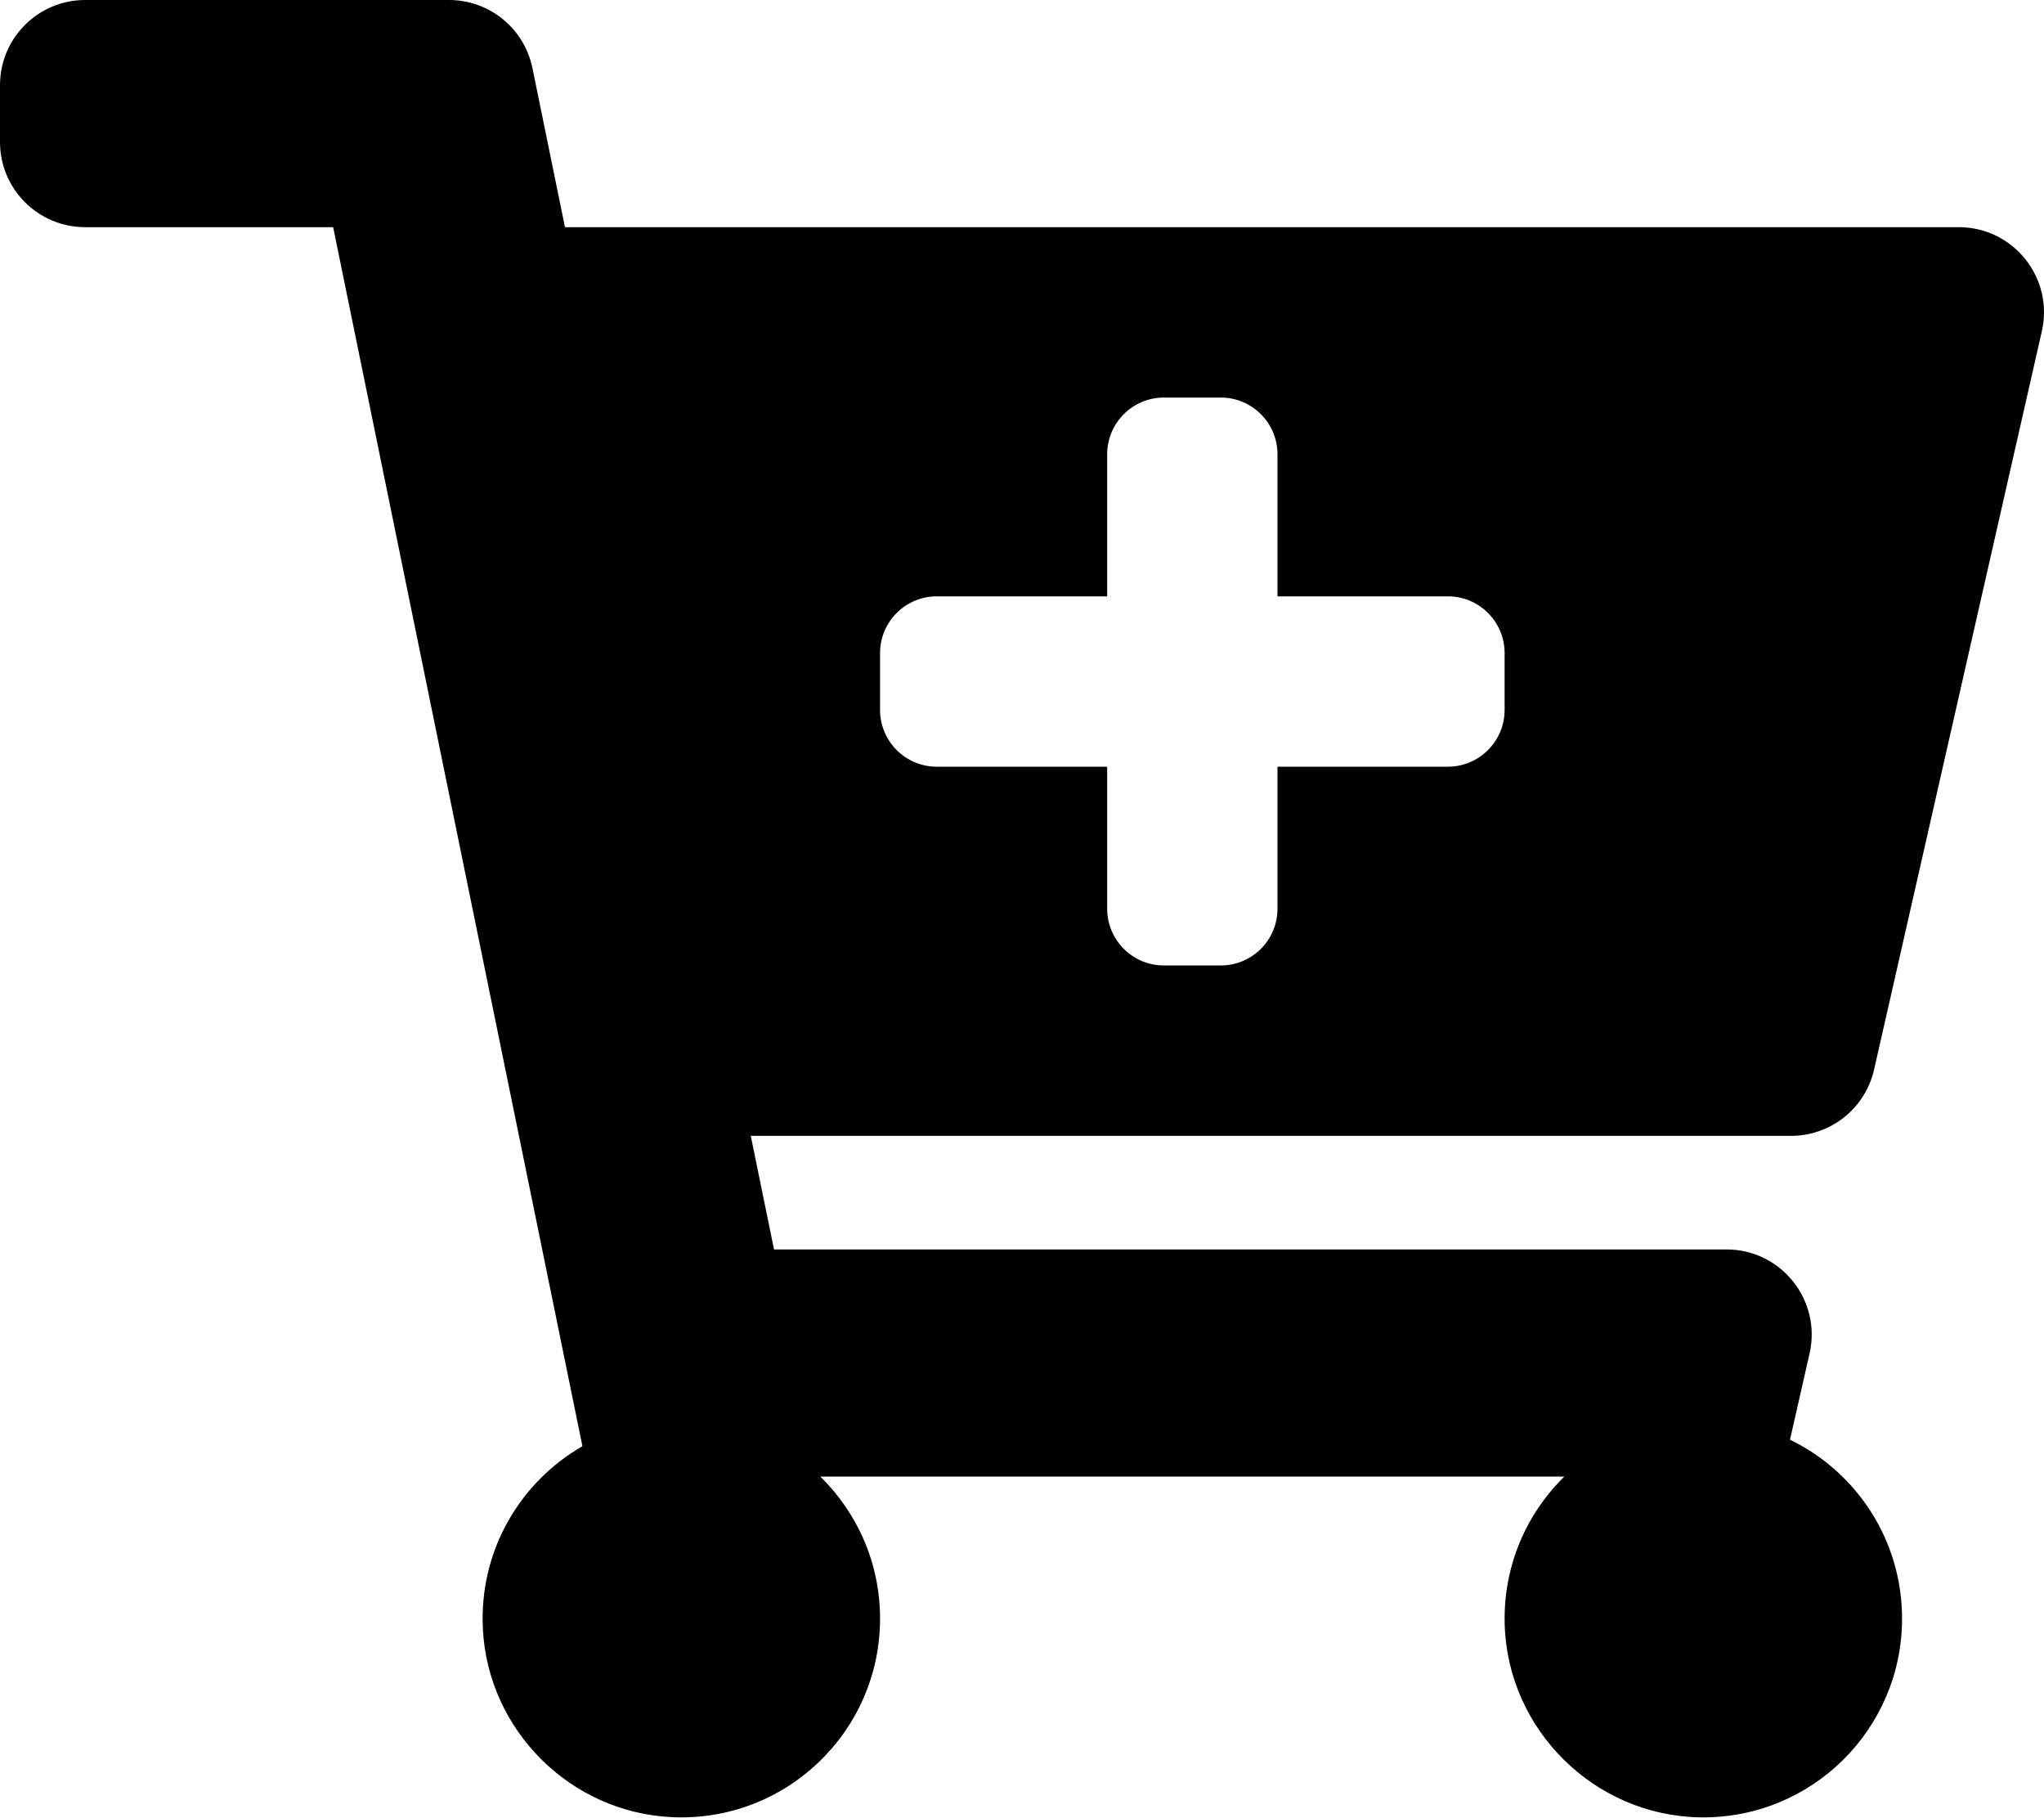
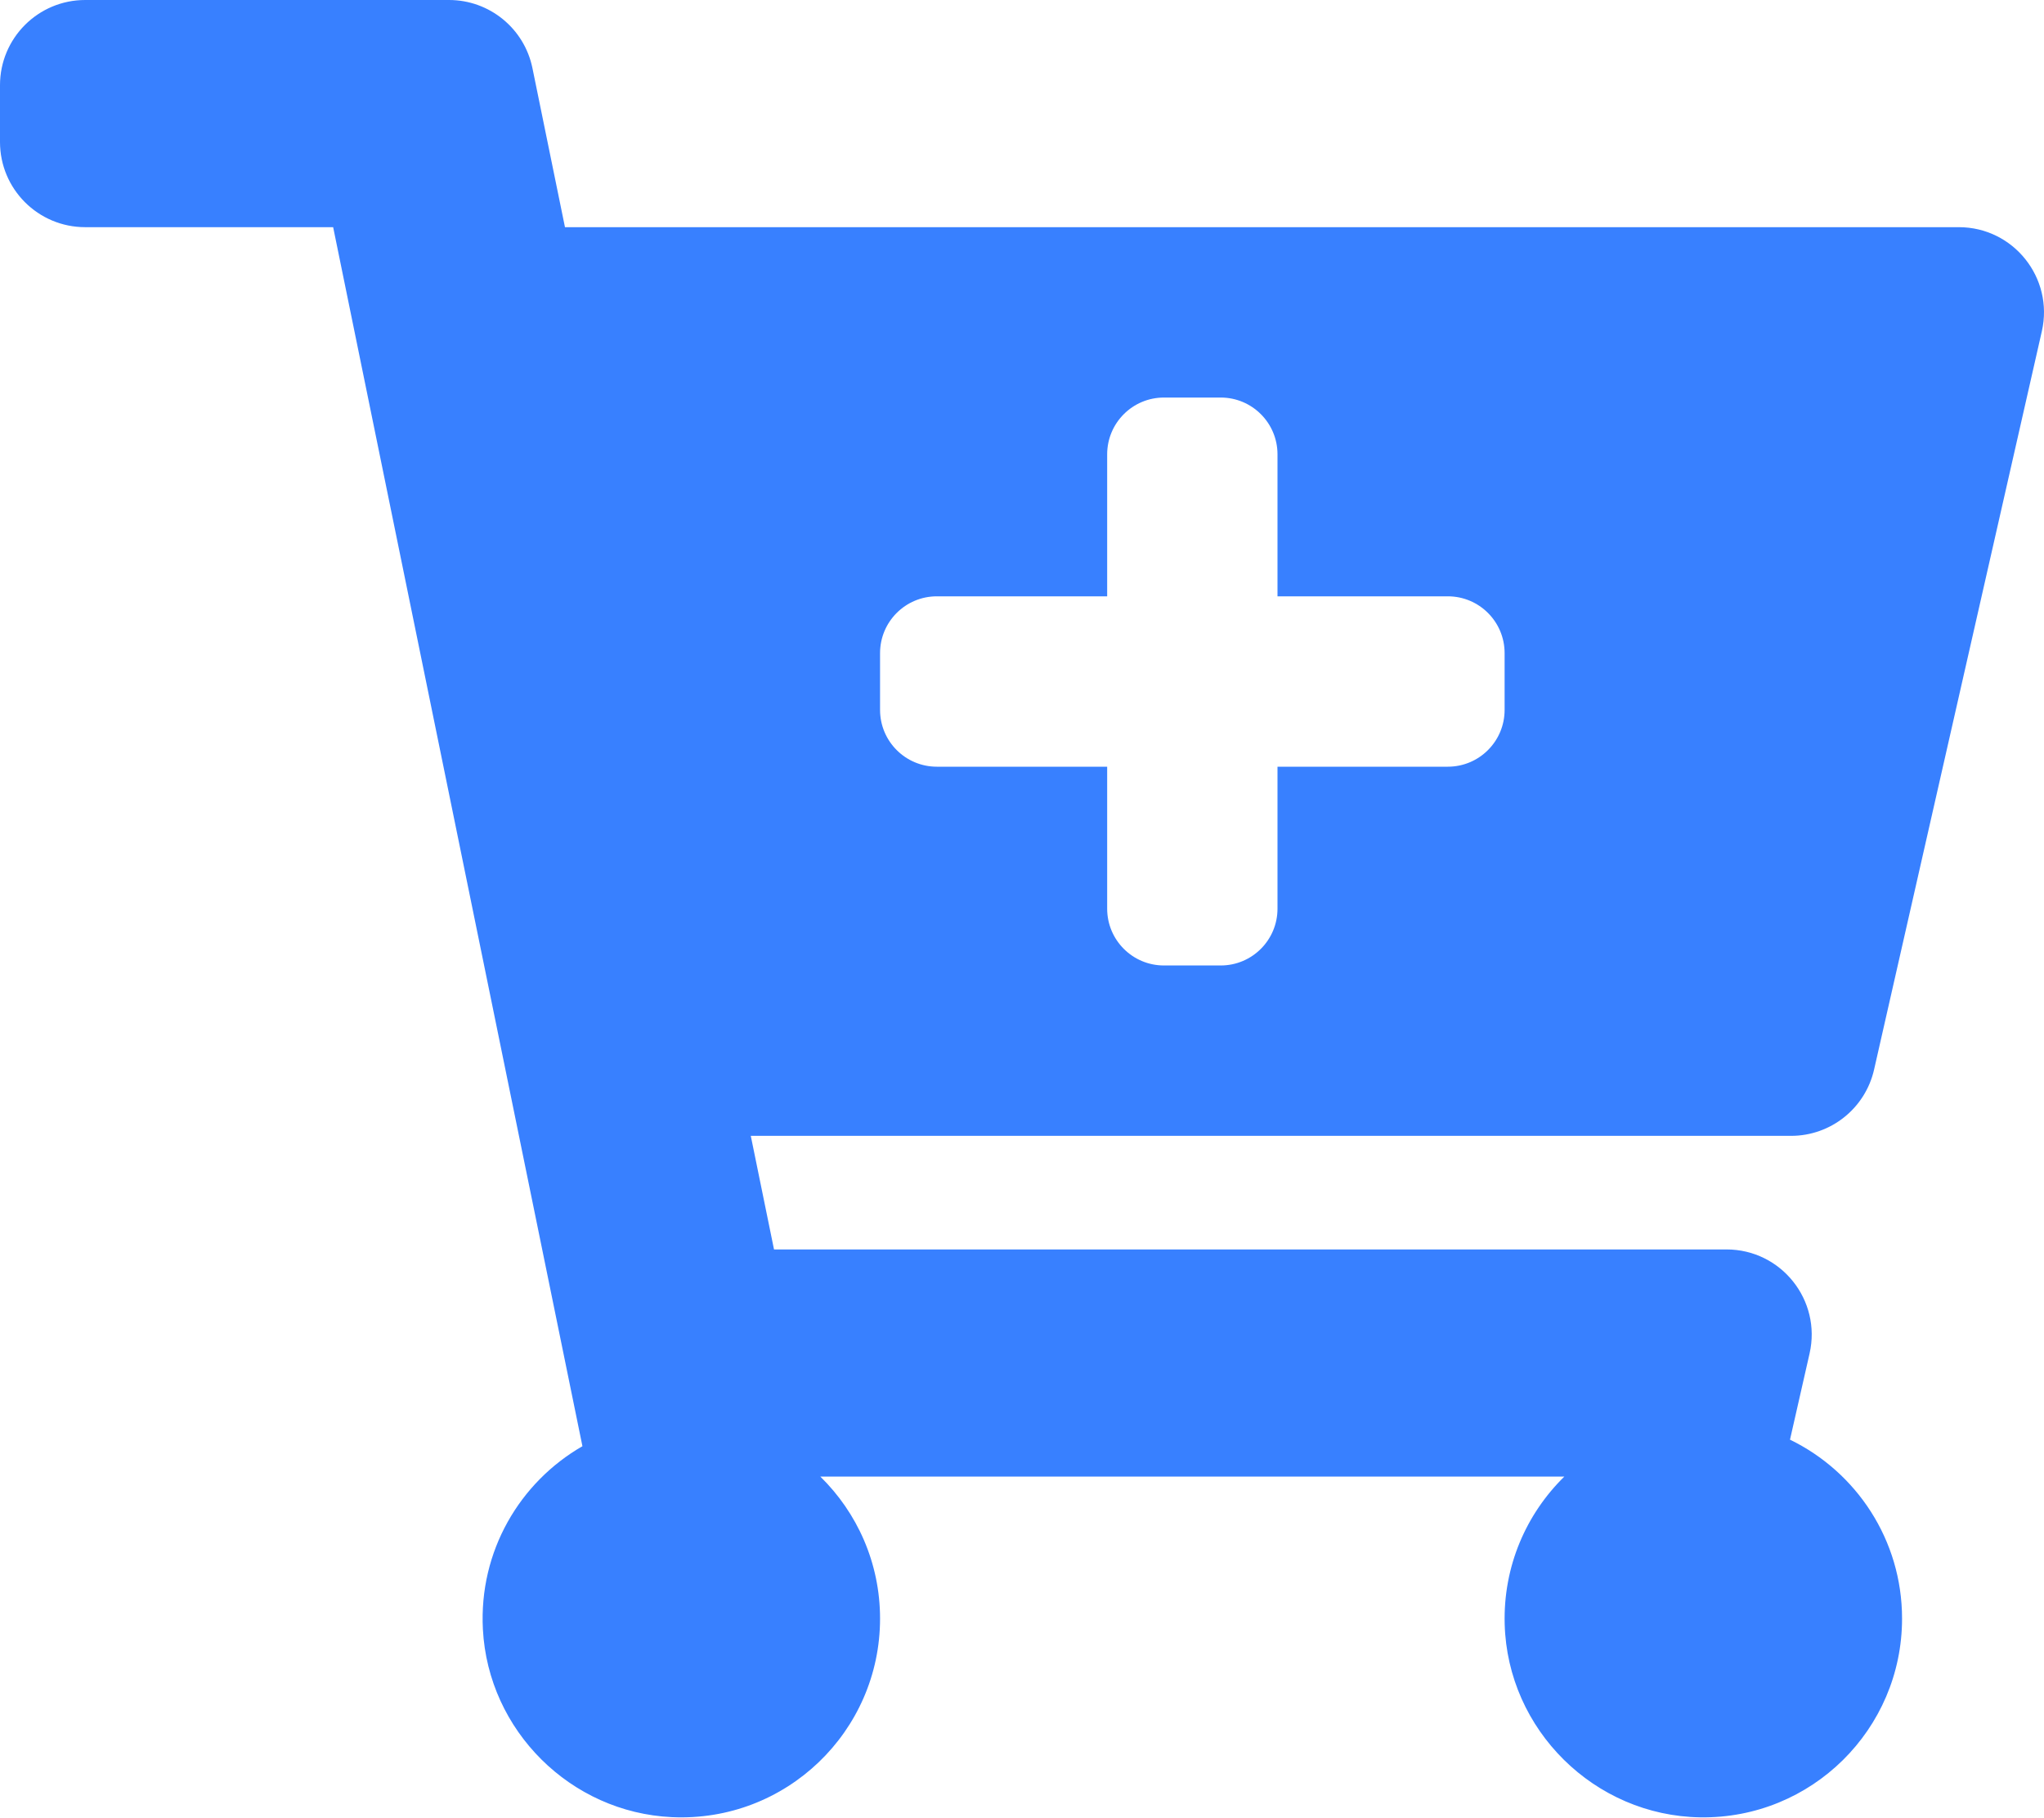
- <svg xmlns="http://www.w3.org/2000/svg" aria-hidden="true" focusable="false" data-prefix="fas" data-icon="cart-plus" class="svg-inline--fa fa-cart-plus fa-w-18" role="img" viewBox="0 0 576 512">
-   <path fill="currentColor" d="M504.717 320H211.572l6.545 32h268.418c15.401 0 26.816 14.301 23.403 29.319l-5.517 24.276C523.112 414.668 536 433.828 536 456c0 31.202-25.519 56.444-56.824 55.994-29.823-.429-54.35-24.631-55.155-54.447-.44-16.287 6.085-31.049 16.803-41.548H231.176C241.553 426.165 248 440.326 248 456c0 31.813-26.528 57.431-58.67 55.938-28.54-1.325-51.751-24.385-53.251-52.917-1.158-22.034 10.436-41.455 28.051-51.586L93.883 64H24C10.745 64 0 53.255 0 40V24C0 10.745 10.745 0 24 0h102.529c11.401 0 21.228 8.021 23.513 19.19L159.208 64H551.99c15.401 0 26.816 14.301 23.403 29.319l-47.273 208C525.637 312.246 515.923 320 504.717 320zM408 168h-48v-40c0-8.837-7.163-16-16-16h-16c-8.837 0-16 7.163-16 16v40h-48c-8.837 0-16 7.163-16 16v16c0 8.837 7.163 16 16 16h48v40c0 8.837 7.163 16 16 16h16c8.837 0 16-7.163 16-16v-40h48c8.837 0 16-7.163 16-16v-16c0-8.837-7.163-16-16-16z" />
+ <svg xmlns="http://www.w3.org/2000/svg" style="background-color:#FFFFFF" aria-hidden="true" focusable="false" data-prefix="fas" data-icon="cart-plus" class="svg-inline--fa fa-cart-plus fa-w-18" role="img" viewBox="0 0 576 512">
+   <path fill="#3880ff" d="M504.717 320H211.572l6.545 32h268.418c15.401 0 26.816 14.301 23.403 29.319l-5.517 24.276C523.112 414.668 536 433.828 536 456c0 31.202-25.519 56.444-56.824 55.994-29.823-.429-54.35-24.631-55.155-54.447-.44-16.287 6.085-31.049 16.803-41.548H231.176C241.553 426.165 248 440.326 248 456c0 31.813-26.528 57.431-58.67 55.938-28.54-1.325-51.751-24.385-53.251-52.917-1.158-22.034 10.436-41.455 28.051-51.586L93.883 64H24C10.745 64 0 53.255 0 40V24C0 10.745 10.745 0 24 0h102.529c11.401 0 21.228 8.021 23.513 19.19L159.208 64H551.99c15.401 0 26.816 14.301 23.403 29.319l-47.273 208C525.637 312.246 515.923 320 504.717 320zM408 168h-48v-40c0-8.837-7.163-16-16-16h-16c-8.837 0-16 7.163-16 16v40h-48c-8.837 0-16 7.163-16 16v16c0 8.837 7.163 16 16 16h48v40c0 8.837 7.163 16 16 16h16c8.837 0 16-7.163 16-16v-40h48c8.837 0 16-7.163 16-16v-16c0-8.837-7.163-16-16-16z" />
</svg>
